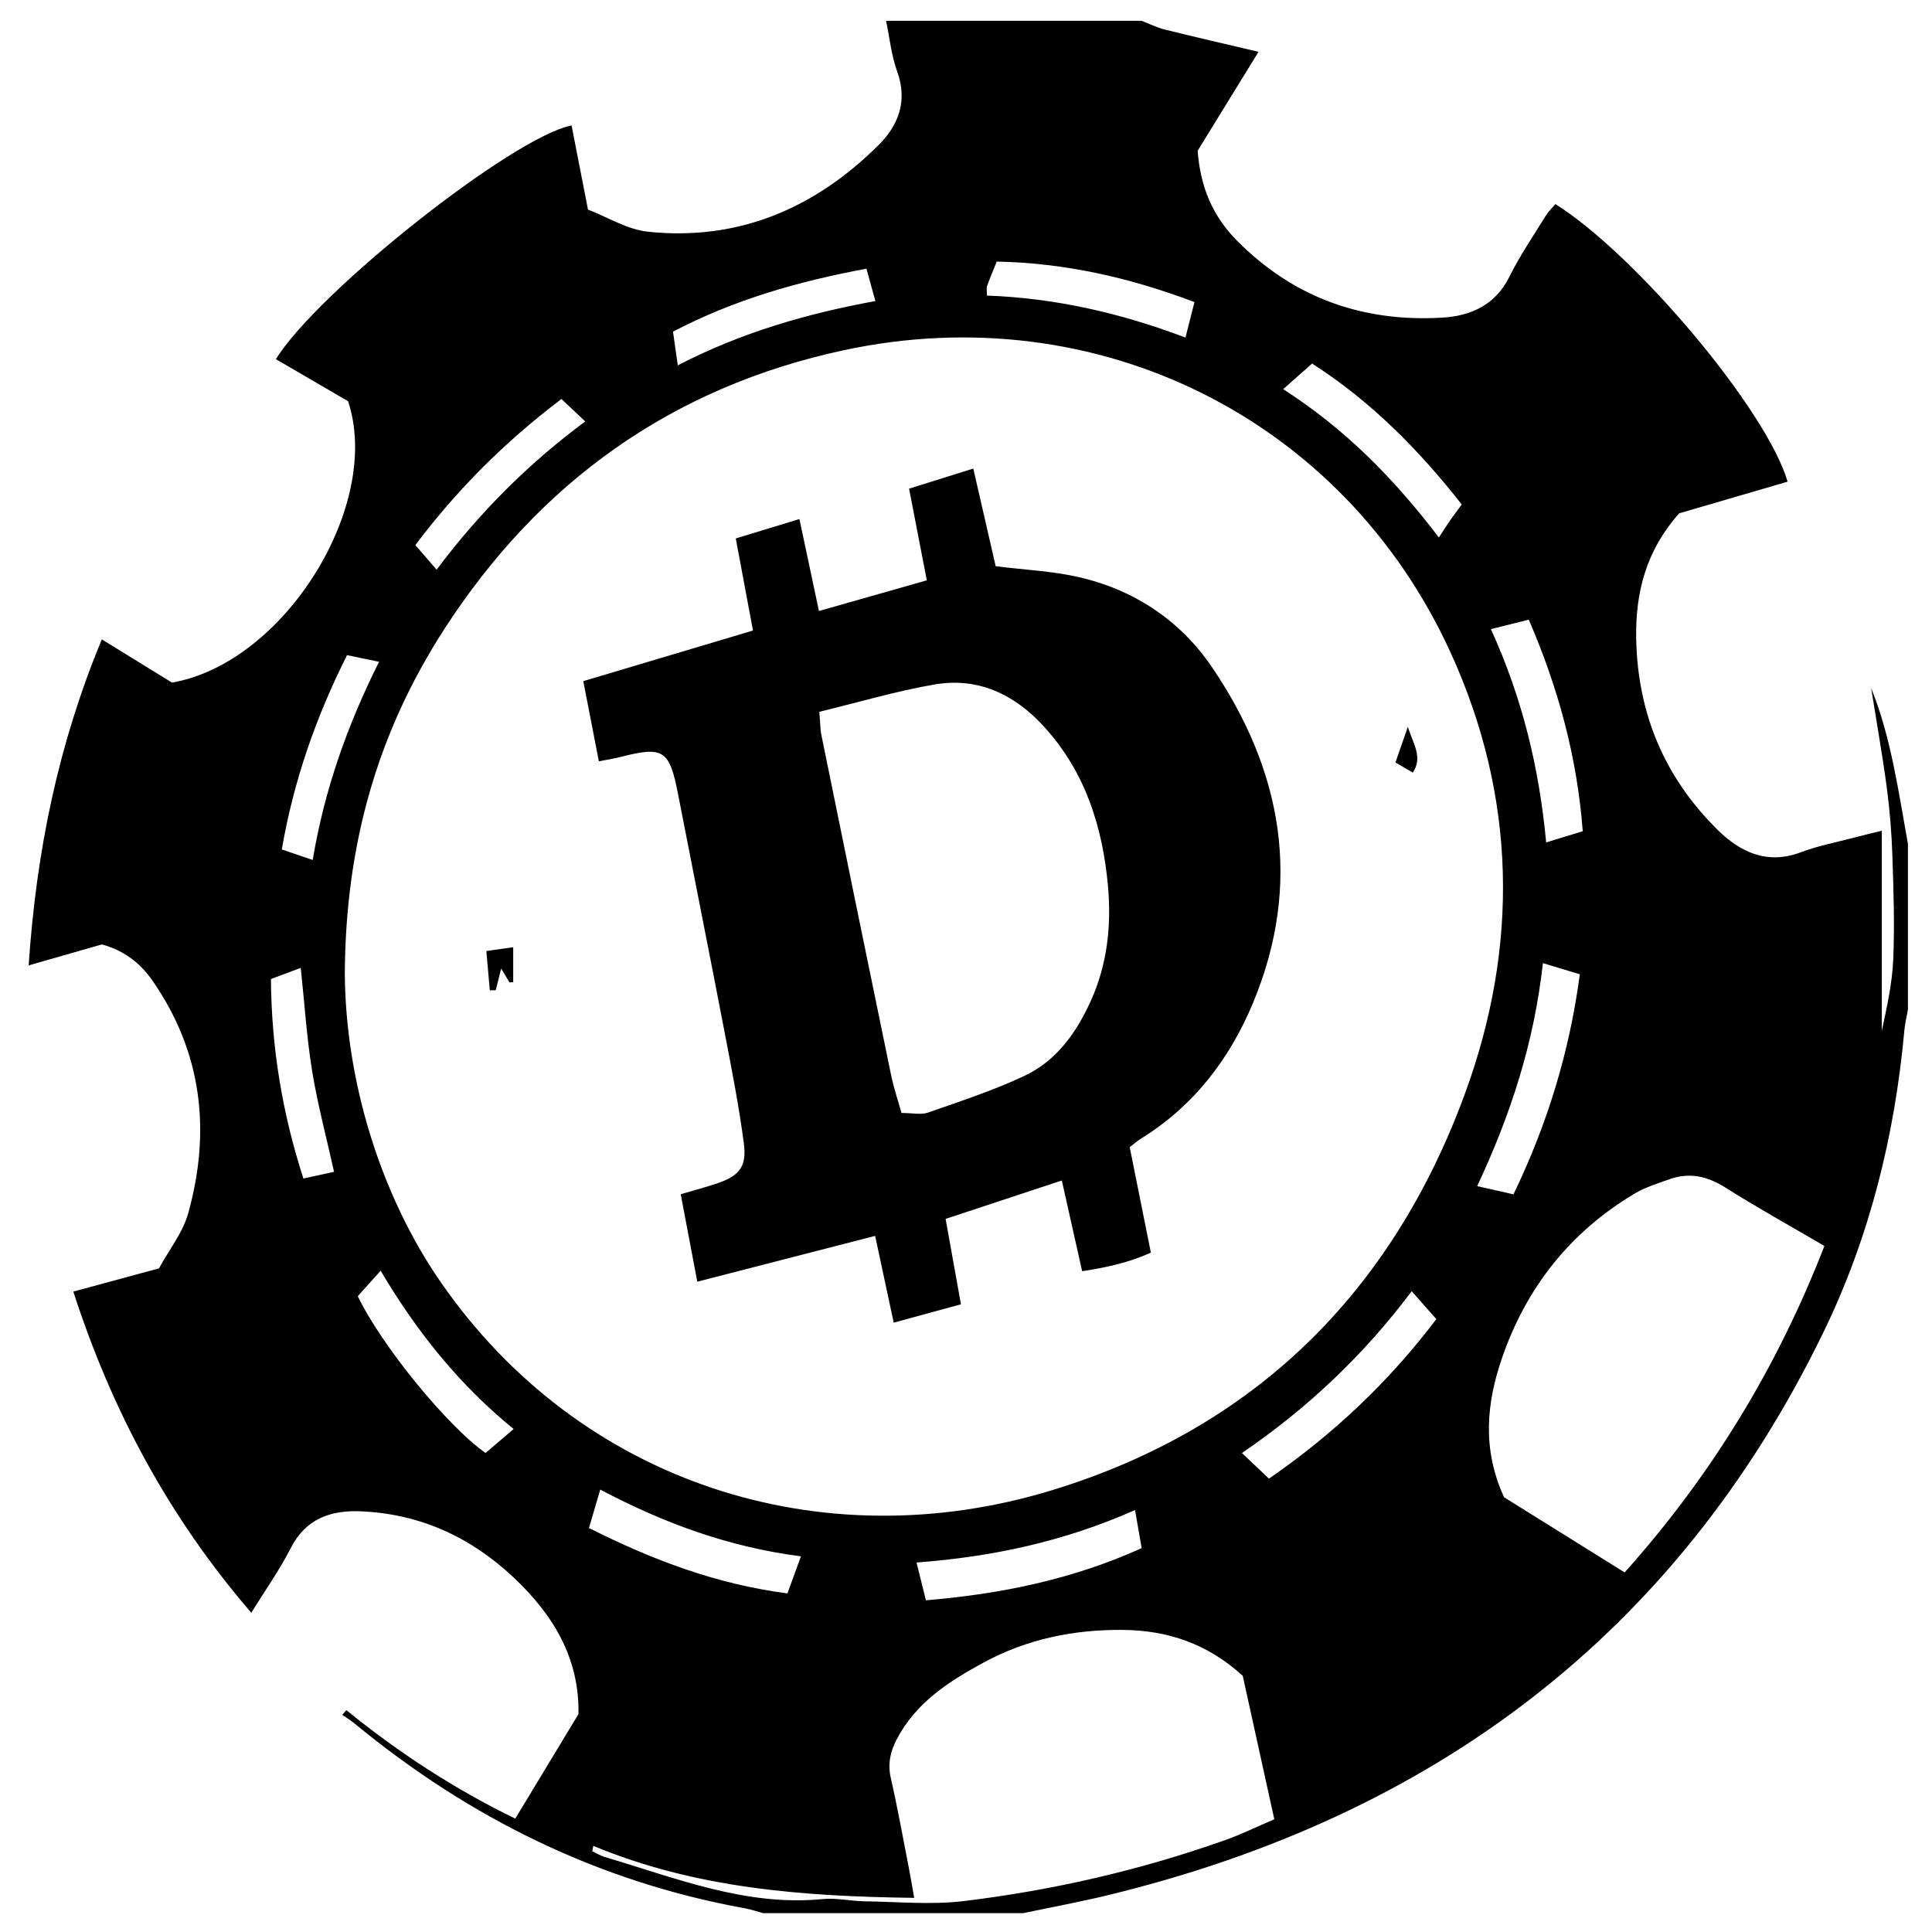
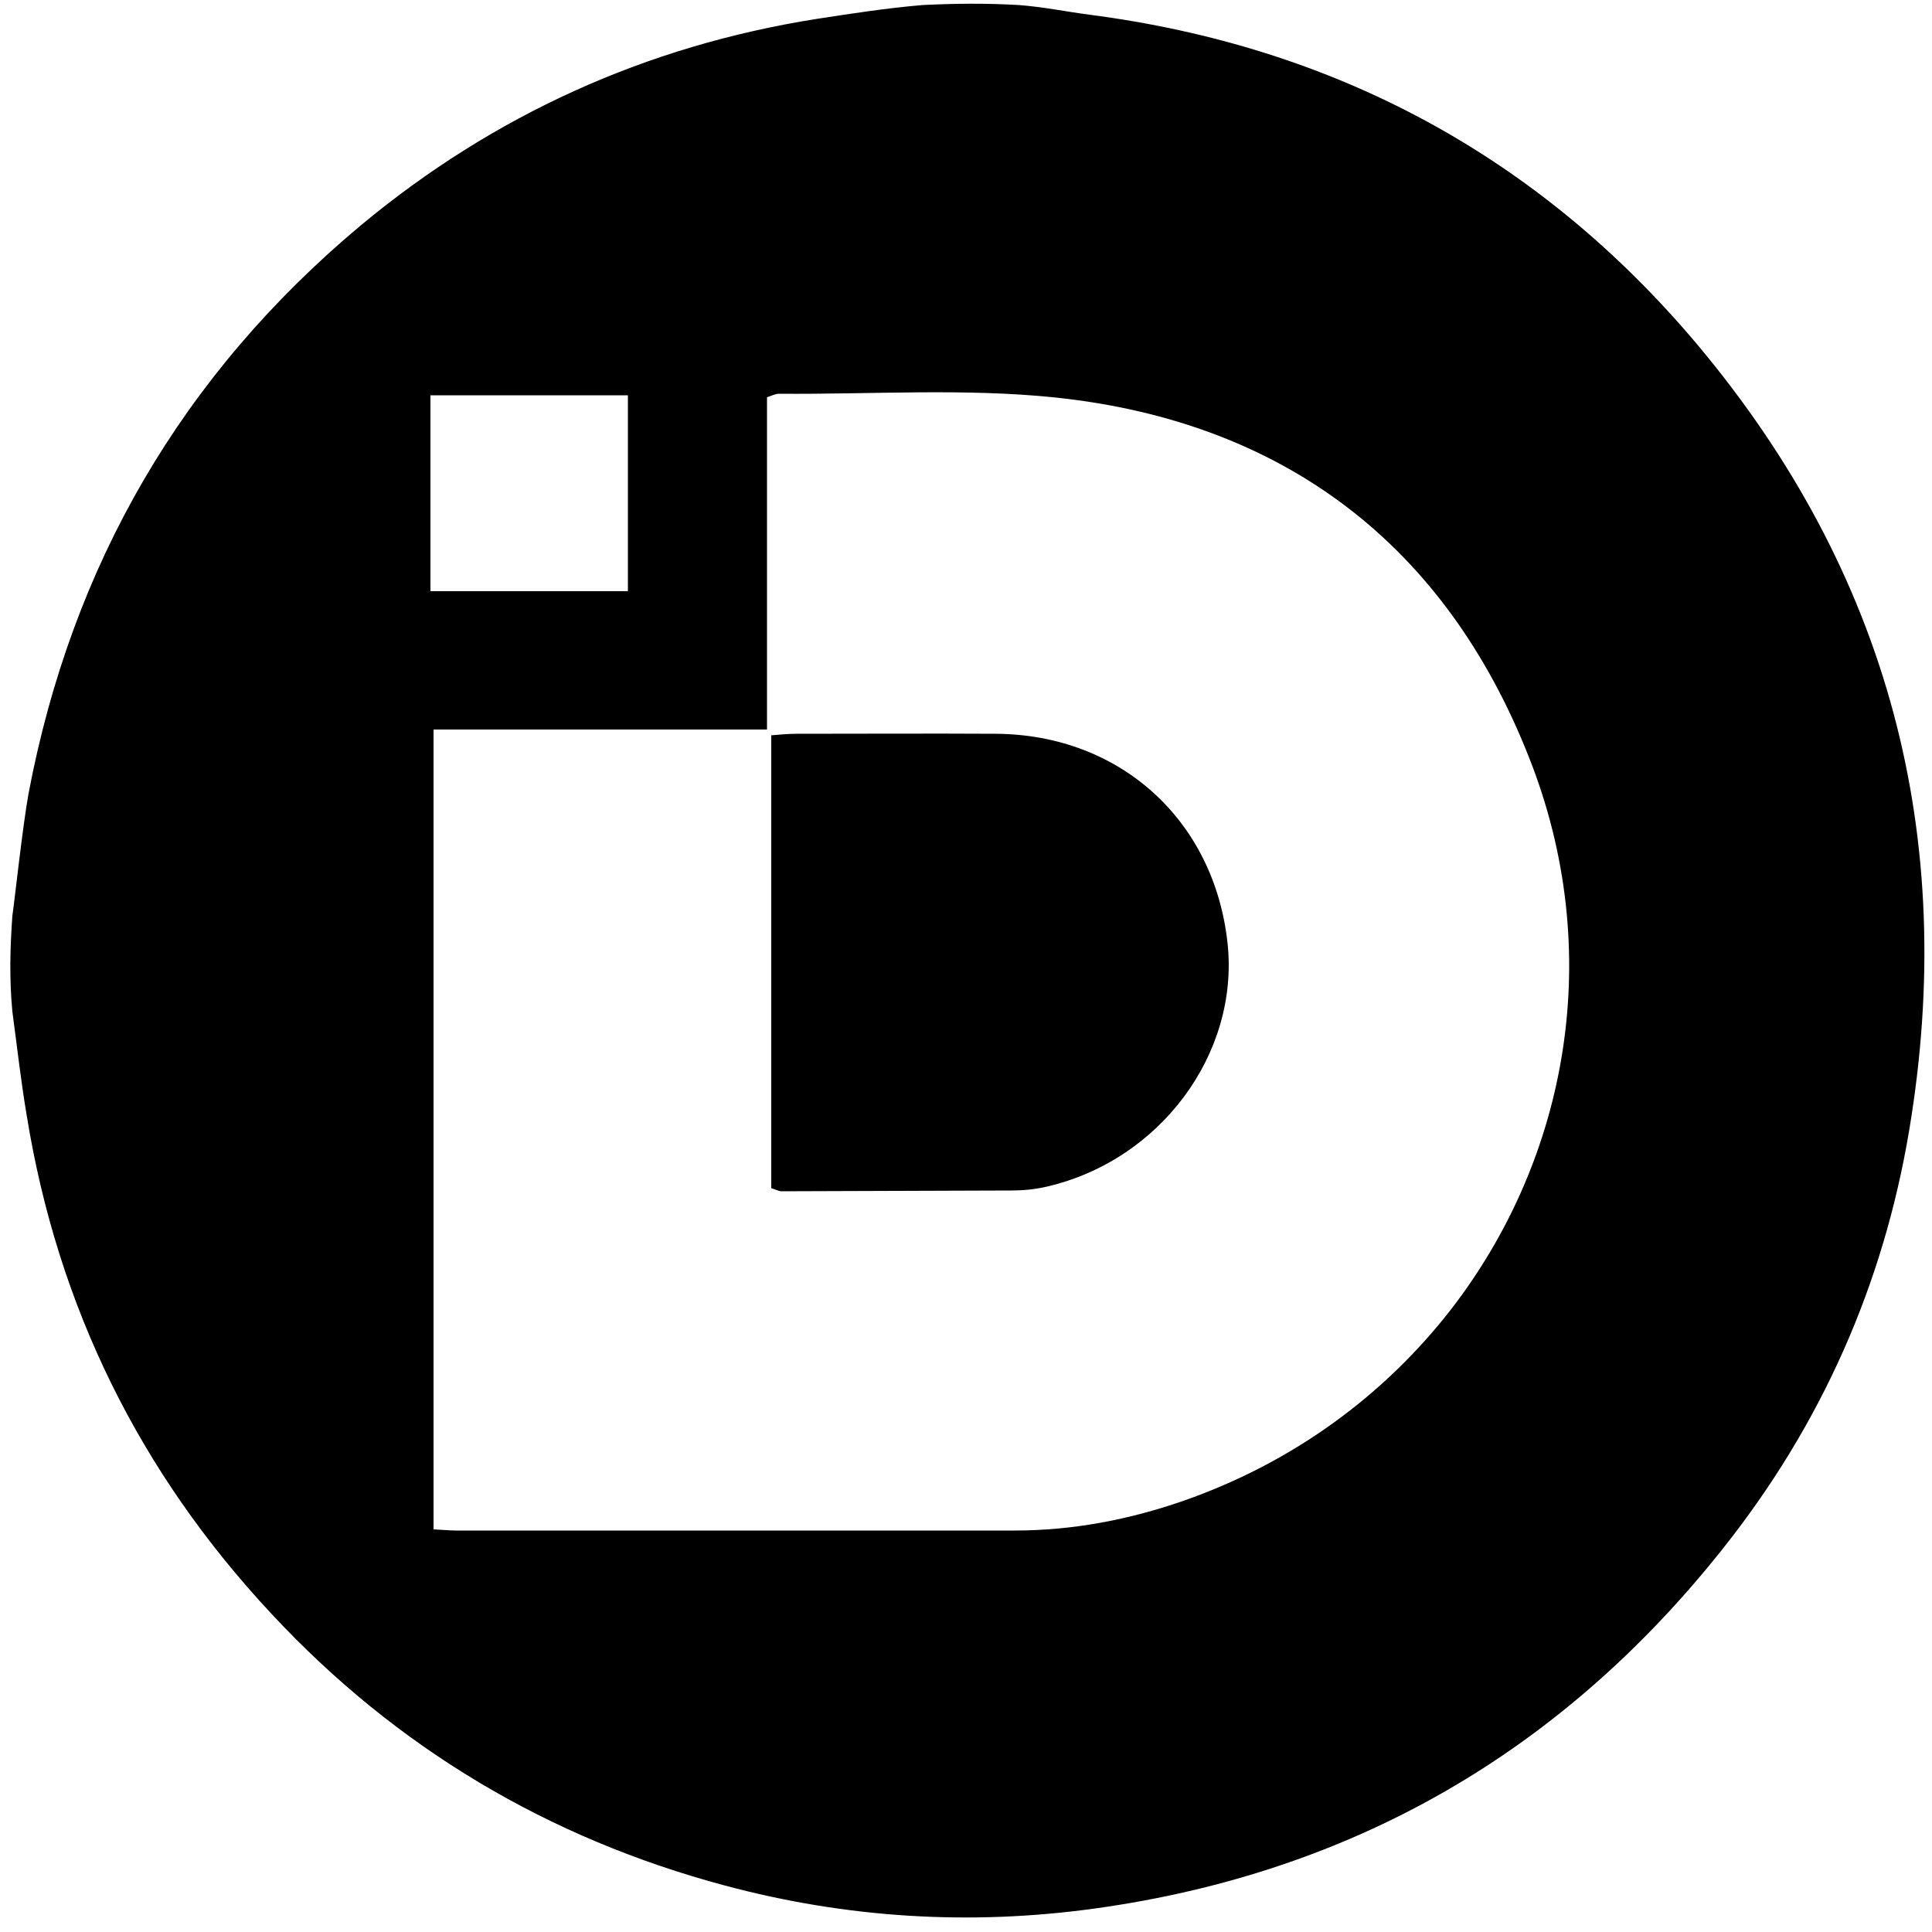
- <svg xmlns="http://www.w3.org/2000/svg" version="1.1" id="Layer_1" x="0px" y="0px" viewBox="0 0 2000 2000" style="enable-background:new 0 0 2000 2000;" xml:space="preserve">
-   <path d="M917.266,21.53c88.152,0,176.305,0,264.457,0c8.032,3.074,15.85,7.007,24.134,9.07c31.174,7.761,62.5,14.914,96.956,23.046  c-22.645,36.805-43.011,69.907-62.989,102.376c2.62,36.629,15.134,67.269,40.515,92.922  c58.789,59.418,130.459,84.754,212.804,79.861c29.331-1.743,54.822-12.956,69.409-42.381c10.826-21.84,24.742-42.162,37.563-62.987  c2.773-4.505,6.752-8.267,10.021-12.185c84.301,53.063,218.86,213.473,240.389,287.382c-37.963,11.081-75.988,22.18-112.284,32.775  c-34.054,38.314-45.448,81.688-44.447,130.231c1.596,77.374,29.461,143.19,84.051,197.2c23.527,23.277,51.401,36.642,86.399,23.402  c17.453-6.603,36.074-10.136,54.201-14.927c9.831-2.598,19.735-4.922,29.597-7.367c0,71.261,0,139.243,0,207.225  c5.231-24.532,10.798-49.245,11.844-74.148c1.5-35.695,0.297-71.548-0.905-107.295c-0.787-23.422-2.65-46.903-5.751-70.128  c-4.611-34.534-10.743-68.865-16.227-103.283c10.667,26.267,17.652,53.381,23.369,80.76c5.581,26.724,9.867,53.718,14.722,80.593  c0,57.136,0,114.271,0,171.407c-1.256,7.153-3.035,14.259-3.691,21.468c-9.932,109.01-35.962,214.156-83.76,312.525  c-152.38,313.6-404.958,501.174-740.396,582.727c-29.112,7.078-58.629,12.489-87.958,18.675c-89.785,0-179.57,0-269.354,0  c-6.242-1.679-12.4-3.821-18.739-4.97c-151.89-27.546-285.531-93.564-404.16-191.352c-3.988-3.288-8.489-5.954-12.751-8.91  c1.423-1.629,2.846-3.258,4.27-4.888c54.341,44.174,112.566,82.008,174.842,112.273c22.56-37.306,43.965-72.703,65.43-108.198  c1.081-58.173-26.254-102.872-66.965-141.274c-44.439-41.917-96.817-65.947-158.078-68.635  c-31.135-1.365-57.221,7.386-72.881,38.219c-11.272,22.193-25.881,42.692-40.761,66.795  c-85.721-99.547-144.401-209.484-184.254-332.471c30.529-8.28,58.633-15.903,88.668-24.049  c10.196-18.764,24.716-36.896,30.413-57.471c23.596-85.217,14.218-166.394-37.213-240.529  c-13.04-18.796-30.364-31.434-52.302-37.343c-24.272,6.948-48.035,13.75-75.787,21.694c8.008-119.313,30.985-229.702,75.75-337.479  c26.641,16.409,50.761,31.265,72.632,44.736c116.769-20.301,217.987-184.152,182.26-291.297  c-24.527-14.286-49.605-28.893-74.692-43.505c43.091-70.071,245.923-230.391,306.08-241.959  c5.391,27.656,10.795,55.379,16.977,87.093c20.138,7.71,40.631,20.695,62.239,22.94c93.854,9.751,172.918-24.357,238.761-89.919  c20.588-20.5,30.068-45.596,19.069-75.995C922.704,57.295,920.95,39.063,917.266,21.53z M356.95,1007.585  c0.64,110.381,36.452,228.583,98.875,319.061c143.656,208.221,394.103,289.239,633.529,215.922  c209.935-64.286,351.591-204.931,426.912-409.727c56.4-153.352,53.655-308.068-14.818-457.755  c-110.734-242.074-365.911-368.633-627.574-312.622c-178.144,38.133-315.681,136.635-414.086,289.046  C392.277,756.073,357.75,871.361,356.95,1007.585z M614.193,1910.844c-0.362,1.843-0.724,3.687-1.086,5.53  c4.321,2.035,8.463,4.679,12.991,6.015c73.693,21.734,145.802,51.291,225.35,43.537c14.413-1.405,29.24,2.105,43.89,2.307  c34.224,0.471,68.884,3.822,102.605-0.27c92.095-11.176,182.333-31.915,269.942-62.945c17.329-6.138,33.937-14.314,51.269-21.717  c-11.356-51.627-22.183-100.846-32.665-148.497c-36.231-33.065-77.446-47.15-124.322-47.537  c-50.824-0.42-99.183,9.518-143.795,33.716c-35.979,19.516-70.438,41.569-90.241,79.858c-6.597,12.757-9.273,25.321-5.937,39.953  c7.067,30.996,12.654,62.332,18.759,93.545c1.821,9.309,3.347,18.675,5.416,30.311  C830.874,1963.203,719.892,1954.812,614.193,1910.844z M1557.011,1549.938c40.971,25.551,82.236,51.286,124.81,77.836  c89.817-100.319,158.078-212.391,206.795-337.948c-35.718-20.924-69.834-39.824-102.755-60.618  c-18.675-11.796-37.187-15.788-57.799-8.416c-12.182,4.357-24.878,8.235-35.873,14.793  c-66.265,39.526-111.57,96.311-136.941,169.148C1538.638,1452.42,1534.155,1500.011,1557.011,1549.938z M1174.978,1563.201  c-73.882,32.699-147.822,48.425-226.189,54.322c3.767,15.144,6.599,26.526,9.725,39.091c78.415-6.547,152.206-21.821,223.338-54.003  C1179.64,1589.931,1177.736,1579.011,1174.978,1563.201z M1597.201,997.02c-9.159,82.891-33.52,157.228-68.043,230.845  c14.439,3.265,25.213,5.702,37.601,8.503c35.165-73.005,58.008-147.559,68.67-227.807  C1622.865,1004.769,1612.265,1001.569,1597.201,997.02z M1486.905,1365.573c-8.326-9.438-15.968-18.1-25.504-28.909  c-49.969,66.445-107.359,120.751-175.744,167.525c10.711,10.147,19.108,18.101,27.98,26.506  C1380.99,1484.16,1437.728,1430.367,1486.905,1365.573z M1543.364,651.266c32.478,71.229,49.982,143.296,57.214,220.797  c14.302-4.374,25.424-7.775,37.875-11.582c-5.877-77.233-25.428-148.439-55.85-218.994  C1568.908,644.9,1557.585,647.722,1543.364,651.266z M609.71,1581.777c66.663,33.603,132.94,58.322,205.45,67.688  c4.84-13.293,8.84-24.28,13.957-38.335c-75.345-9.778-142.056-34.445-207.75-69.13  C617.132,1556.451,613.769,1567.927,609.71,1581.777z M1328.369,402.852c64.375,41.425,114.191,91.954,161.143,153.544  c5.701-8.666,8.752-13.533,12.037-18.236c3.566-5.104,7.35-10.054,11.667-15.925c-44.742-56.962-93.968-106.756-154.952-145.902  C1348.206,385.256,1339.887,392.635,1328.369,402.852z M531.715,1479.316c-56.841-46.312-100.417-101.054-137.676-163.851  c-10.269,11.42-17.195,19.122-23.655,26.306c23.847,50.127,92.695,134.765,132.289,162.329  C511.217,1496.808,520.19,1489.151,531.715,1479.316z M1021.694,305.975c70.078,2.597,137.76,17.765,205.506,43.478  c3.413-13.481,6.117-24.161,9.301-36.738c-67.214-25.488-134.436-40.533-204.692-41.939c-4.107,10.287-7.288,17.749-10.001,25.377  C1021.057,298.266,1021.694,300.872,1021.694,305.975z M896.936,278.136c-71.3,13.29-137.308,32.295-200.248,65.182  c1.626,11.443,3.057,21.514,4.956,34.876c65.969-34.078,133.457-53.503,204.535-66.54  C902.743,299.195,900.203,289.983,896.936,278.136z M311.339,1001.953c-10.721,4.018-20.734,7.77-30.867,11.567  c0.557,71.829,11.912,139.247,33.602,206.47c12.043-2.624,21.259-4.632,31.744-6.917c-8.036-36.211-17.072-69.884-22.666-104.119  C317.536,1074.587,315.35,1039.659,311.339,1001.953z M323.714,890.236c12.222-72.987,35.79-139.384,68.689-205.154  c-12.964-2.689-22.245-4.614-33.157-6.877c-32.103,64.003-55.138,129.43-67.537,201.12  C302.1,882.867,311.585,886.101,323.714,890.236z M581.207,413.047c-58.586,44.385-108.078,93.796-151.242,151.25  c8.022,9.265,14.128,16.317,22.026,25.44c44.616-59.519,94.895-109.692,153.843-153.479  C596.808,427.75,589.828,421.172,581.207,413.047z M779.483,652.721c-6.401-34.236-11.896-63.622-17.82-95.306  c22.443-6.841,42.983-13.103,65.903-20.089c6.939,32.715,13.267,62.549,20.193,95.203c37.553-10.684,73.13-20.806,111.674-31.771  c-6.103-31.541-12.026-62.154-18.359-94.886c22.424-7.018,42.946-13.441,66.479-20.806c8.207,35.804,15.909,69.403,23.176,101.109  c29.778,3.684,57.557,4.965,84.313,10.874c58.112,12.833,106.384,44.822,139.273,93.128  c73.284,107.641,94.205,224.212,42.946,347.701c-24.222,58.354-61.671,107.291-116.543,141.1c-3.389,2.088-6.371,4.835-11.245,8.585  c7.116,35.473,14.278,71.179,21.895,109.151c-22.634,10.275-45.737,15.376-71.143,19.225c-7.277-32.497-14.107-62.999-21.024-93.885  c-40.774,13.465-79.099,26.122-120.315,39.733c5.085,28.315,10.194,56.764,15.881,88.428c-22.976,6.272-45.067,12.302-69.601,18.999  c-6.58-30.752-12.624-58.995-19.223-89.834c-61.399,15.817-120.925,31.151-184.11,47.429c-5.842-30.86-11.328-59.836-17.141-90.541  c14.163-4.176,25.816-7.227,37.208-11.053c23.331-7.836,31.355-17.252,28.12-41.794c-5.103-38.709-12.672-77.122-20.042-115.499  c-15.812-82.329-32.244-164.539-48.262-246.829c-8.696-44.675-15.162-48.868-58.995-37.554c-6.827,1.762-13.84,2.802-22.781,4.576  c-5.436-27.979-10.498-54.035-16.123-82.988C662.797,687.531,720.707,670.255,779.483,652.721z M848.164,736.86  c0.904,10.386,0.83,17.651,2.248,24.612c23.879,117.247,47.857,234.474,72.087,351.649c2.722,13.165,7.107,25.986,10.734,39.015  c11.483,0,20.233,2.136,27.356-0.364c33.647-11.806,67.782-22.9,99.95-38.054c32.874-15.487,53.466-44.204,68.413-77.044  c17.395-38.22,21.707-78.507,18.009-119.54c-5.524-61.3-23.567-118.092-66.074-164.778c-30.512-33.511-68.181-51.561-113.484-43.779  C927.602,715.416,888.627,727.065,848.164,736.86z M507.061,1025.173c2.042-0.042,4.084-0.084,6.127-0.126  c1.609-6.425,3.217-12.851,5.611-22.412c4.212,7.005,6.426,10.688,8.641,14.371c1.276-0.086,2.552-0.172,3.828-0.259  c0-11.25,0-22.501,0-36.199c-9.112,1.299-17.499,2.496-27.818,3.967C504.755,999.217,505.908,1012.195,507.061,1025.173z   M1457.361,752.465c-5.491,15.798-9.186,26.429-12.811,36.86c5.367,3.116,11.26,6.537,18.013,10.457  C1472.934,783.949,1463.499,771.361,1457.361,752.465z" />
+ <svg xmlns="http://www.w3.org/2000/svg" version="1.1" id="Layer_1" x="0px" y="0px" viewBox="0 0 500 500" style="enable-background:new 0 0 500 500;" xml:space="preserve">
+   <path d="M439.2,89.1c-41-48.7-93.9-77.1-157.3-85.3c-6.1-0.8-11.7-2-18.3-2.5c-8.8-0.5-16.3-0.4-24.8,0c-9.4,0.8-18.4,2.2-27.5,3.6  c-44.2,7-83.6,24.9-117.9,53.4C47.1,97,18.6,146.2,7.4,205.3c-1.5,8.1-3.8,29.3-4.2,31.7c-0.6,8.4-0.8,16.3,0,24.8  c1.2,8.9,2.2,17.9,3.7,26.8c8,49.5,29.2,92.5,63.4,129.1c32.3,34.7,71.7,58.1,117.4,70.3c31.4,8.4,63.4,10.4,95.8,5.9  c66.8-9.3,120.9-40.7,162.6-93.4c25.2-31.8,41.3-67.9,48-108C506.8,216.5,488.8,148.2,439.2,89.1z M111.4,102.3  c16.9,0,33.7,0,51.1,0c0,16.6,0,33.3,0,50.7c-16.8,0-33.6,0-51.1,0C111.4,135.9,111.4,119.4,111.4,102.3z M375.5,338.9  c-17.1,22-40.6,39.5-69.2,49.5c-14.1,4.9-28.7,7.7-43.7,7.7c-48.1,0-96.3,0-144.4,0c-1.8,0-3.7-0.2-6-0.3c0-68.9,0-137.5,0-207  c0,0,0,0,0,0c0,0,0,0,0,0c25.2,0,50,0,75.4,0c3.6,0,7.3,0,10.9,0c0-7.3,0-14.6,0-21.8c0-21.7,0-42.9,0-64.2c0,0,0,0,0,0c0,0,0,0,0,0  c1.5-0.5,2.3-0.9,3.1-0.9c24,0.2,48.1-1.5,71.8,1c59,6.3,100.7,38.2,122.3,93.1C415.6,246.2,405.9,299.6,375.5,338.9z" />
+   <path d="M199.6,307.5c0-38.9,0-77.7,0-117.2c2.3-0.2,4.4-0.4,6.6-0.4c17.2,0,34.3-0.1,51.5,0c32.2,0.2,56.6,22.4,60,54.3  c3,28.5-17.4,56.1-46.8,62.9c-3,0.7-6.1,1-9.2,1c-19.8,0.1-39.7,0.1-59.5,0.2C201.5,308.3,200.7,307.8,199.6,307.5z" />
</svg>
